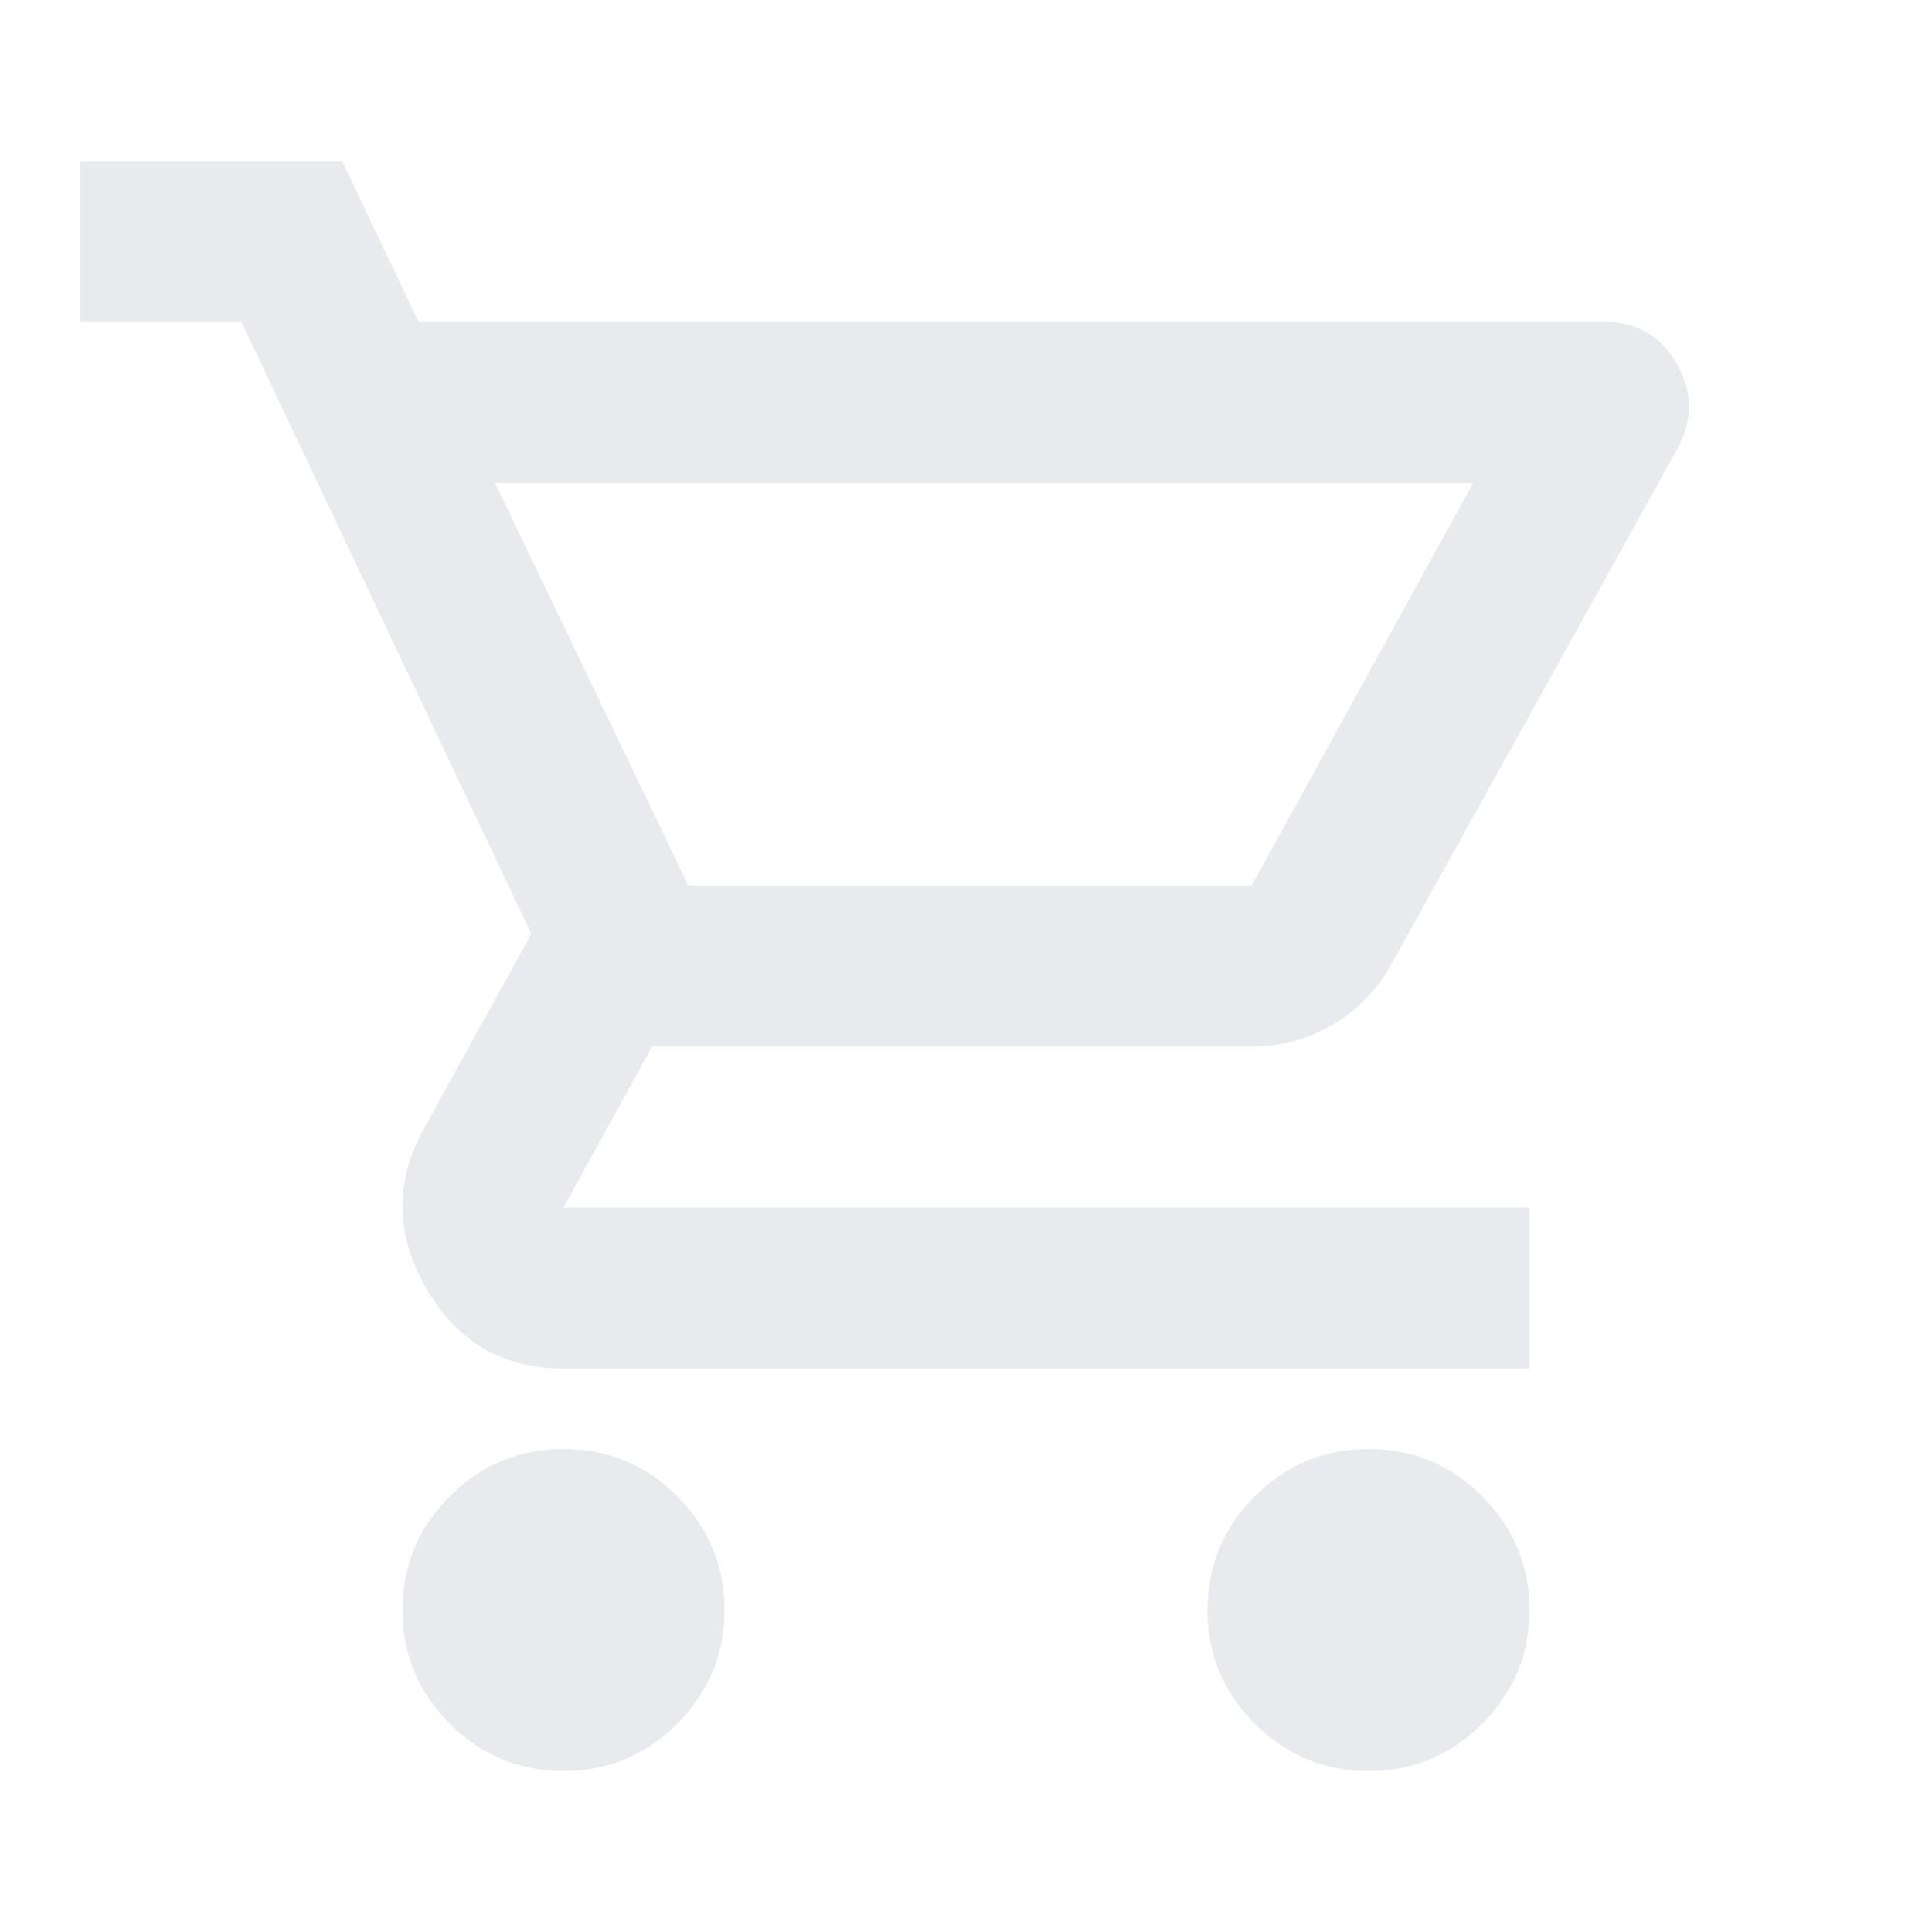
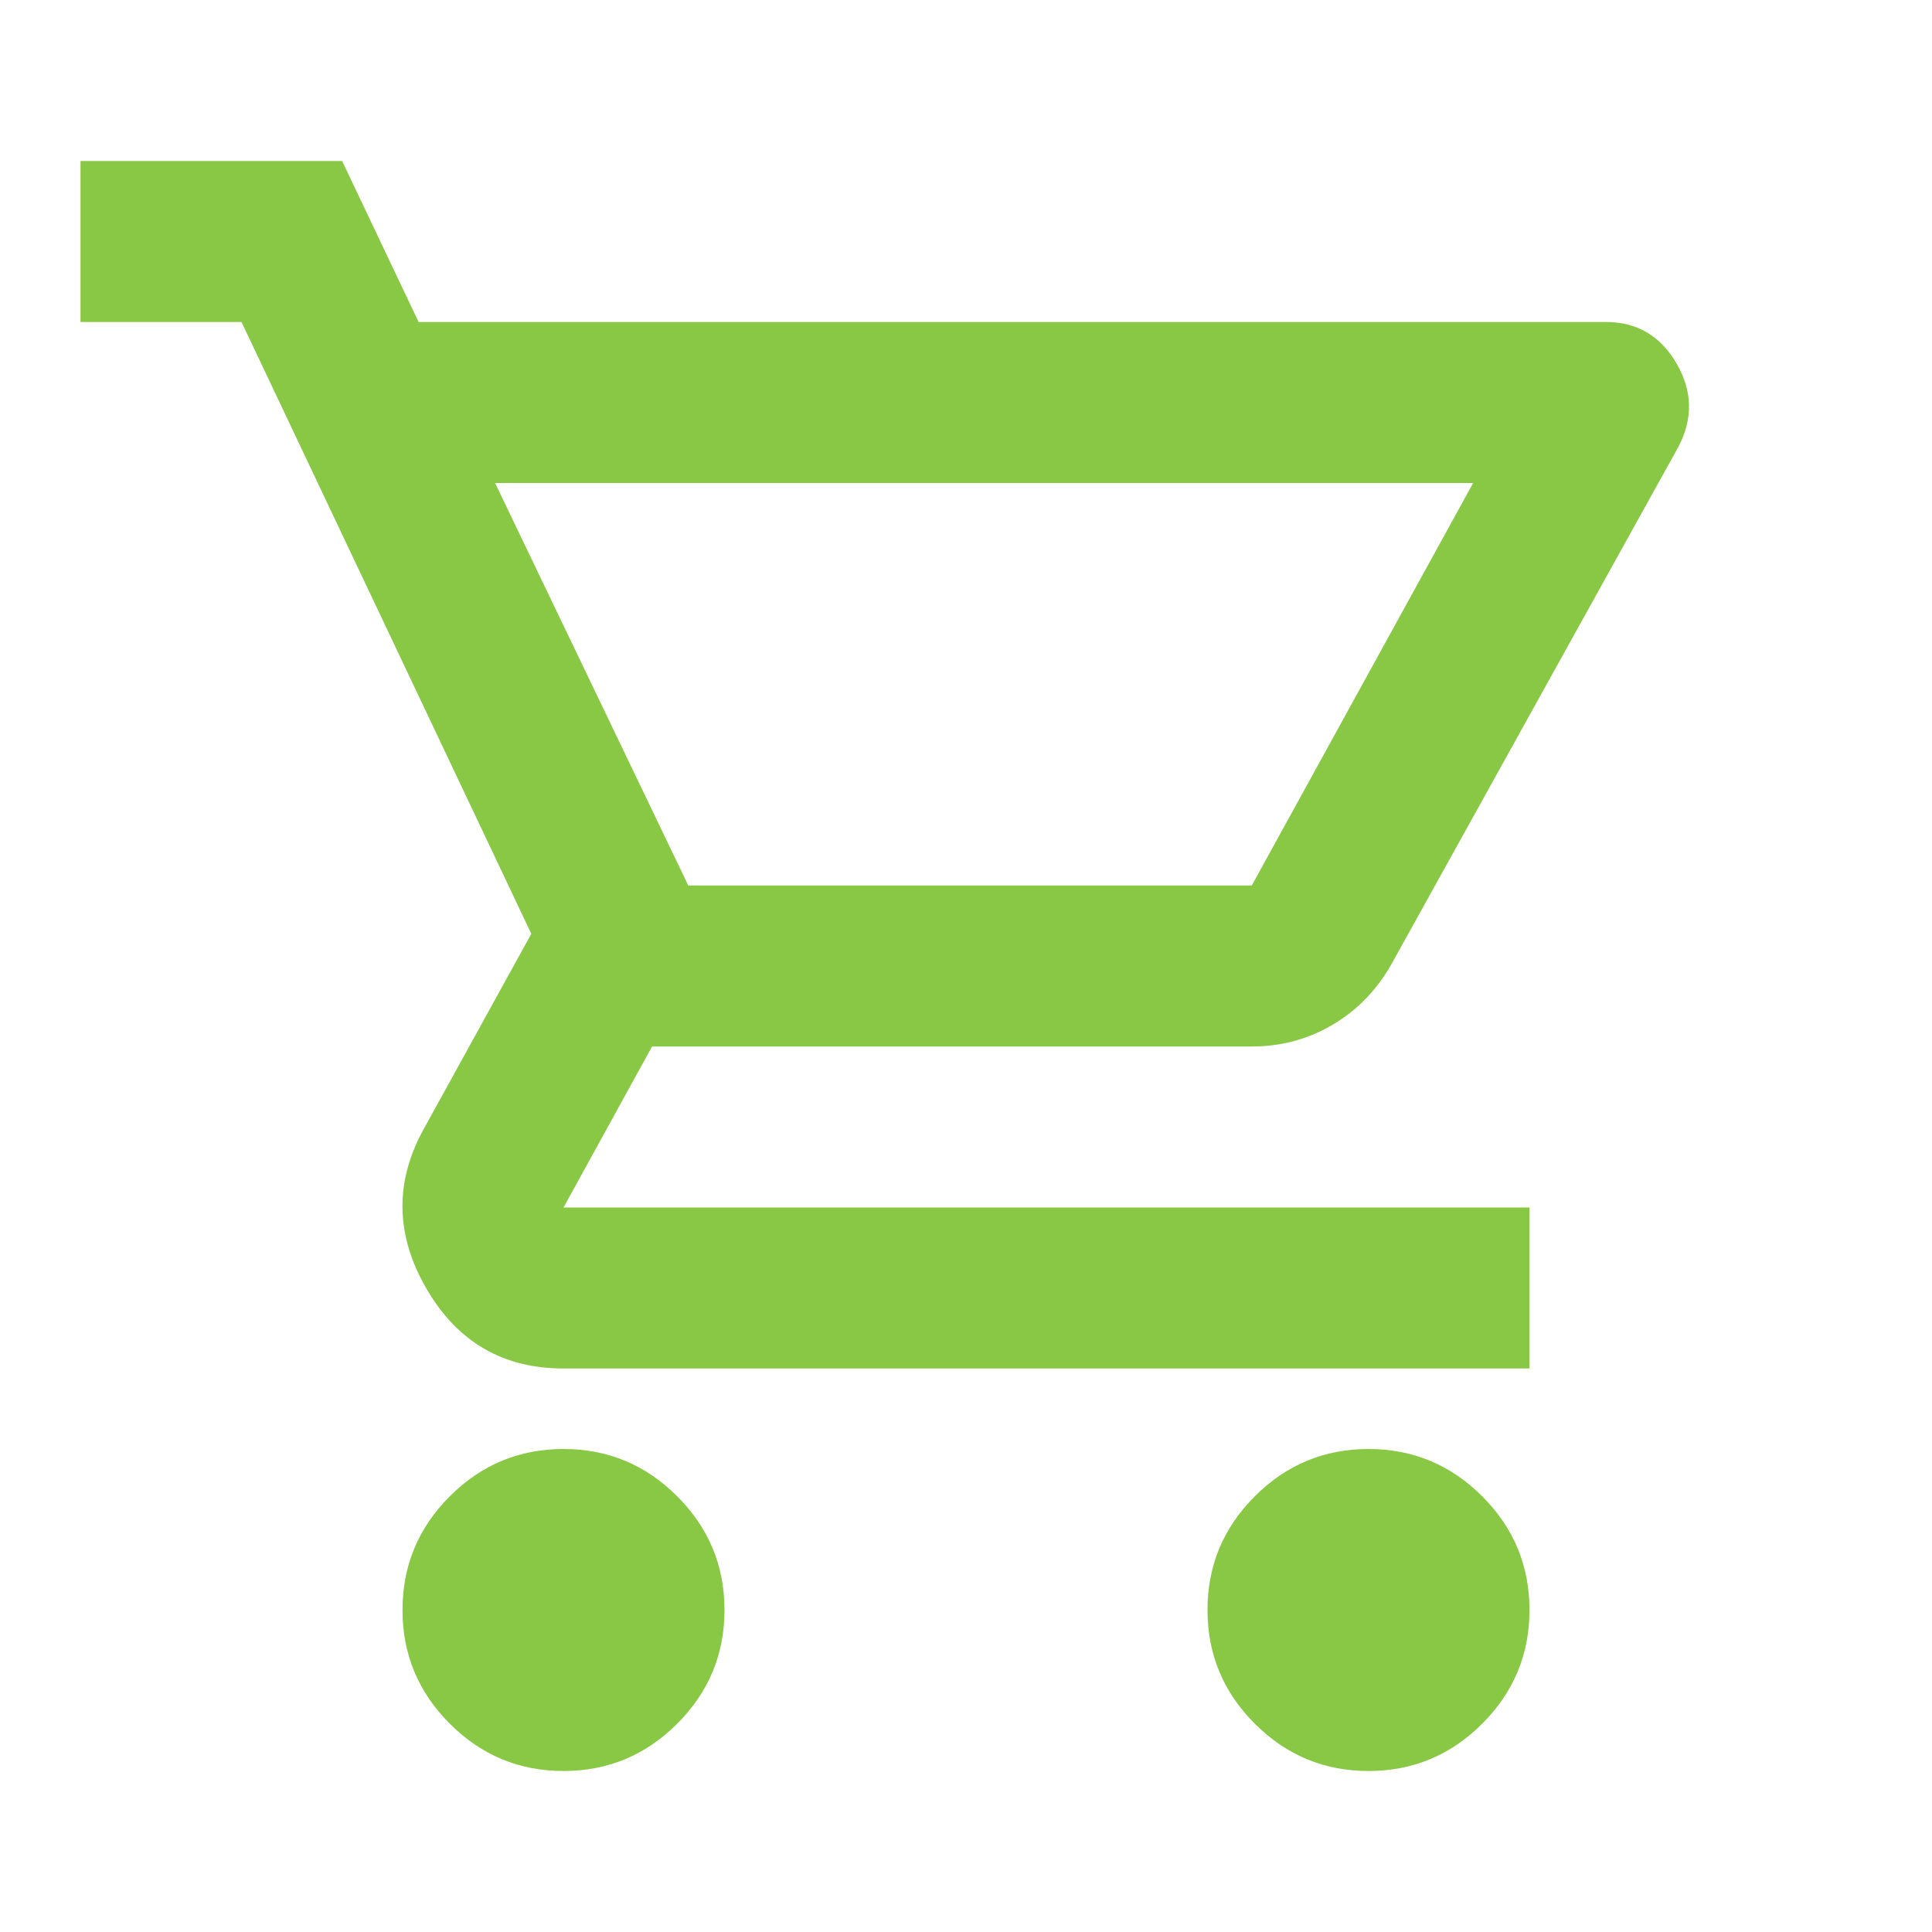
- <svg xmlns="http://www.w3.org/2000/svg" height="24px" viewBox="0 -960 960 960" width="24px" fill="#e8eaed">
+ <svg xmlns="http://www.w3.org/2000/svg" height="24px" viewBox="0 -960 960 960" width="24px" fill="#89c844">
  <path d="M280-80q-33 0-56.5-23.5T200-160q0-33 23.5-56.5T280-240q33 0 56.5 23.5T360-160q0 33-23.5 56.5T280-80Zm400 0q-33 0-56.5-23.5T600-160q0-33 23.5-56.5T680-240q33 0 56.5 23.5T760-160q0 33-23.5 56.5T680-80ZM246-720l96 200h280l110-200H246Zm-38-80h590q23 0 35 20.5t1 41.5L692-482q-11 20-29.5 31T622-440H324l-44 80h480v80H280q-45 0-68-39.5t-2-78.5l54-98-144-304H40v-80h130l38 80Zm134 280h280-280Z" />
</svg>
